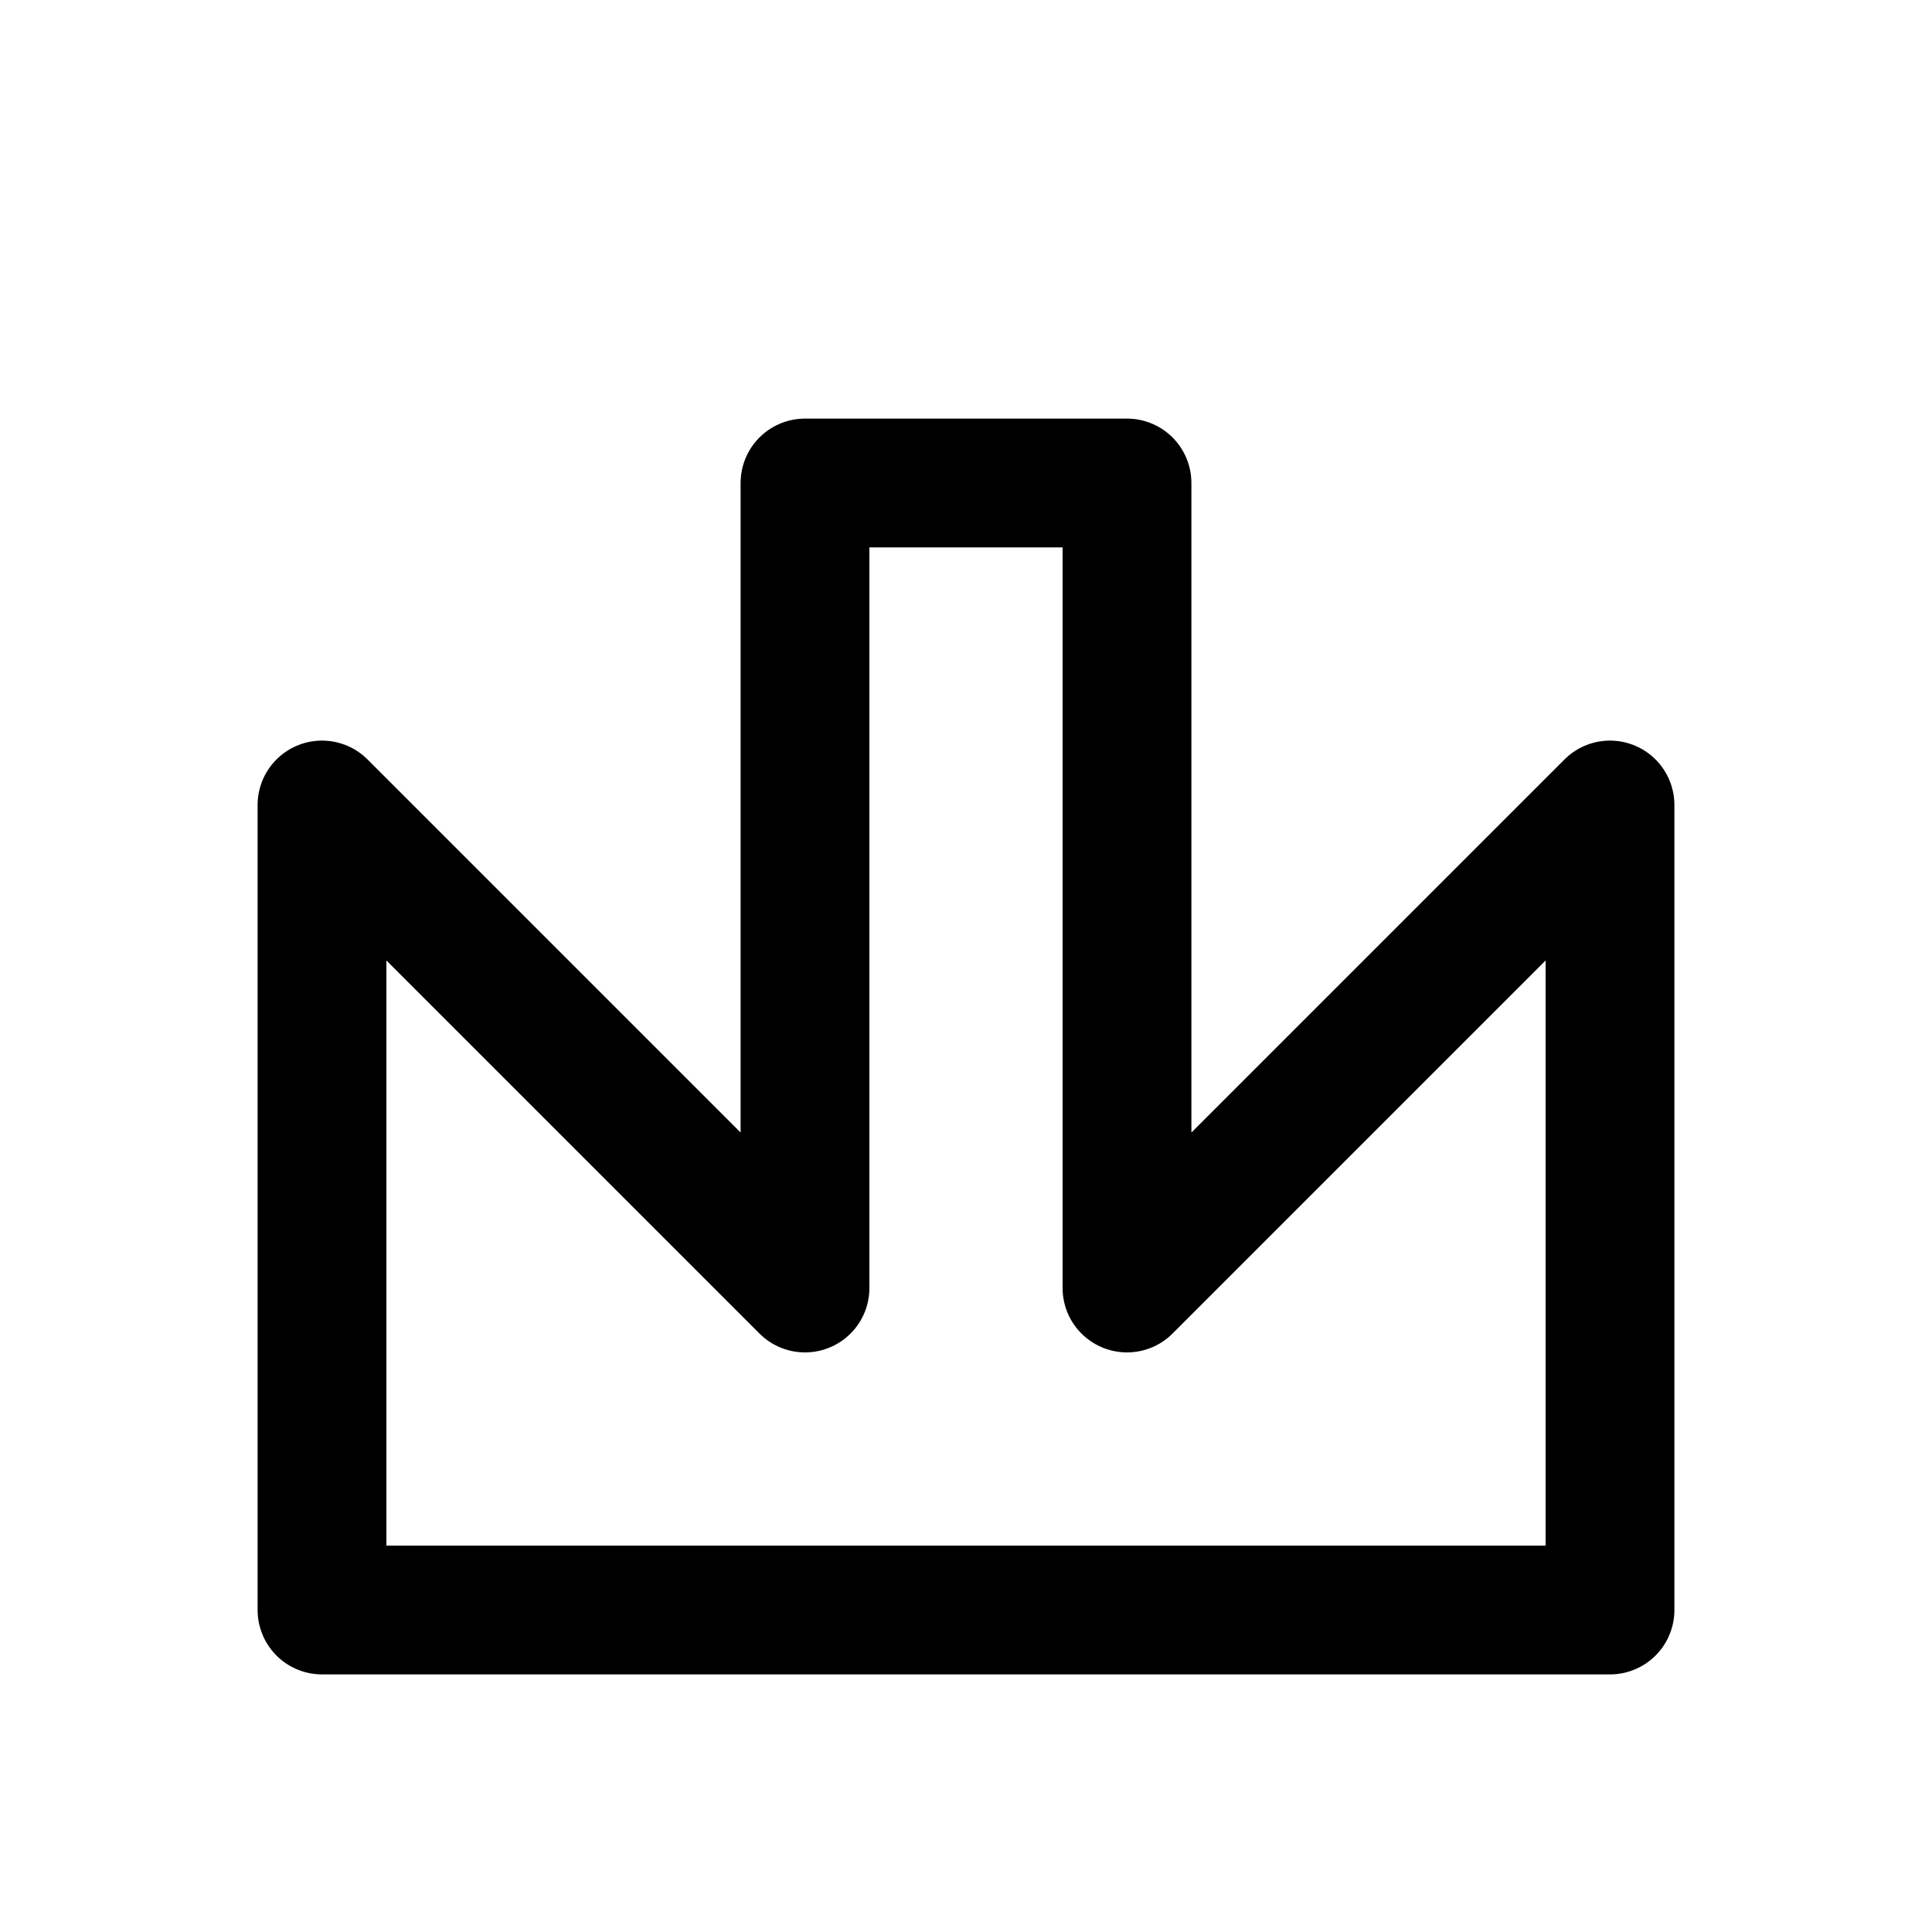
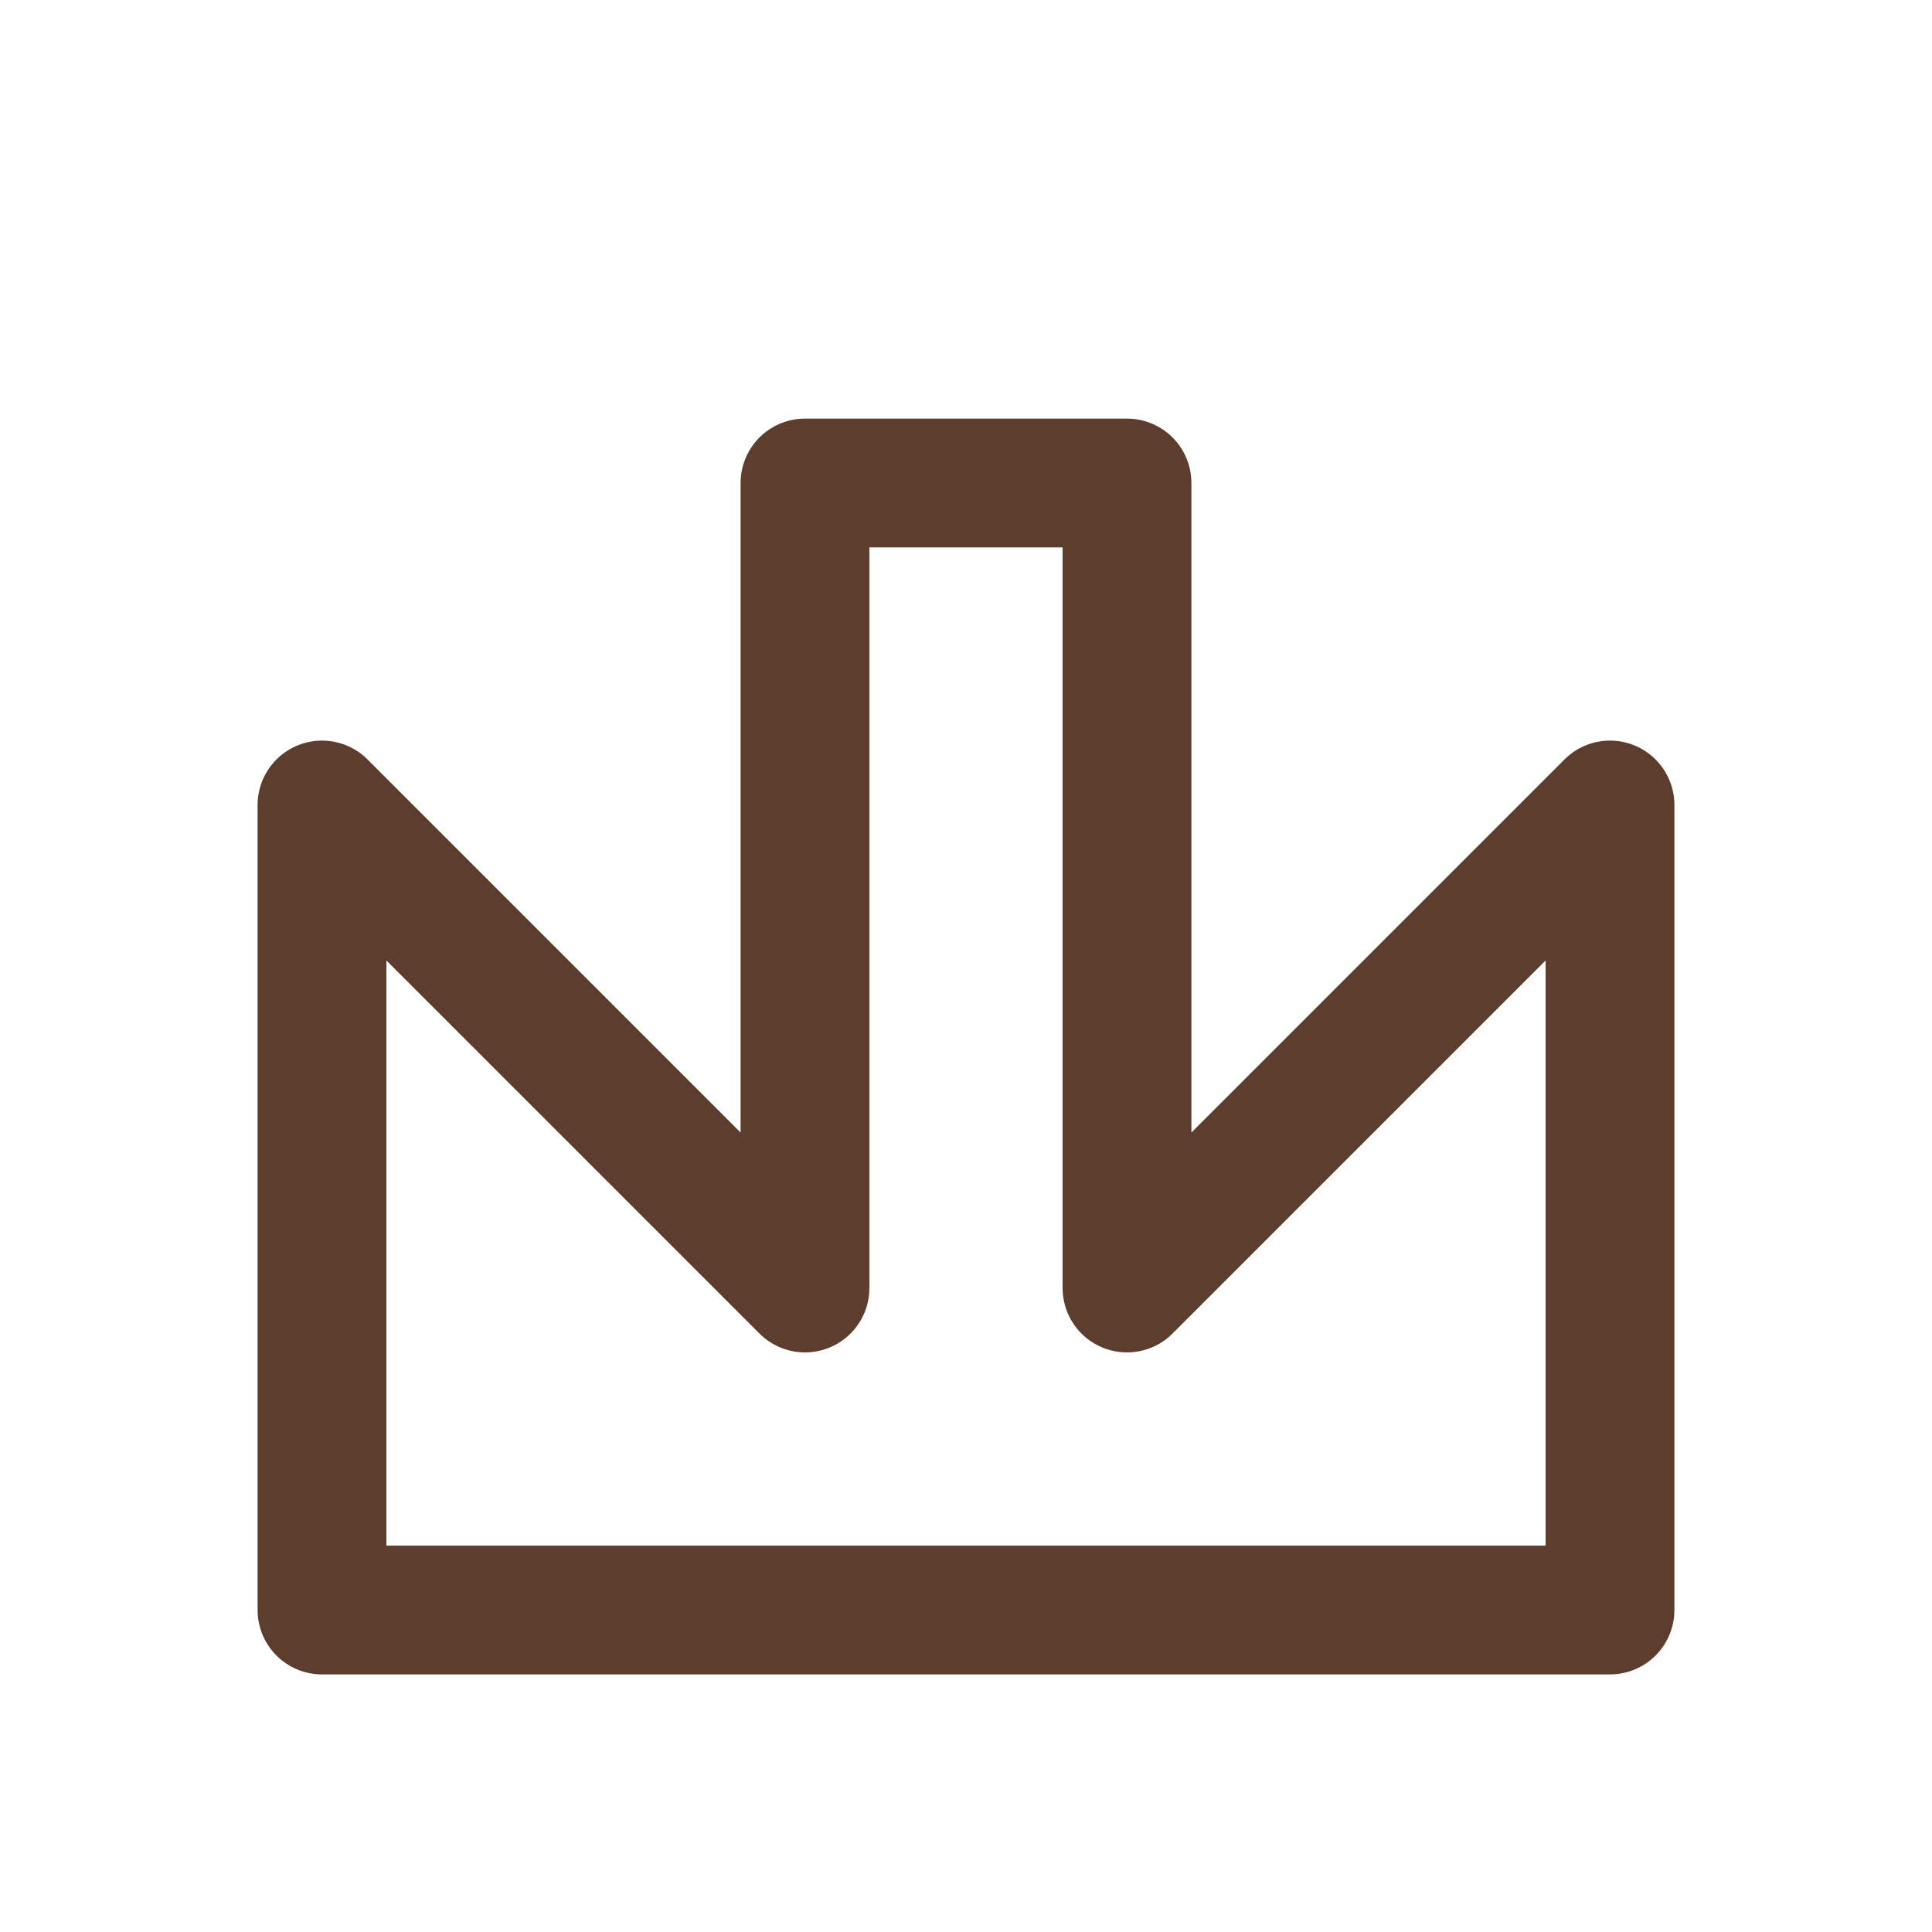
<svg xmlns="http://www.w3.org/2000/svg" viewBox="0 0 120 120">
-   <g stroke="currentColor" stroke-width="8" stroke-linecap="round" fill="none">
+   <g stroke="#5c3d2e" stroke-width="8" stroke-linecap="round" fill="none">
    <path d="M20 100 L20 50 L50 80 L50 30 L70 30 L70 80 L100 50 L100 100 Z" stroke-linejoin="round" />
  </g>
</svg>
